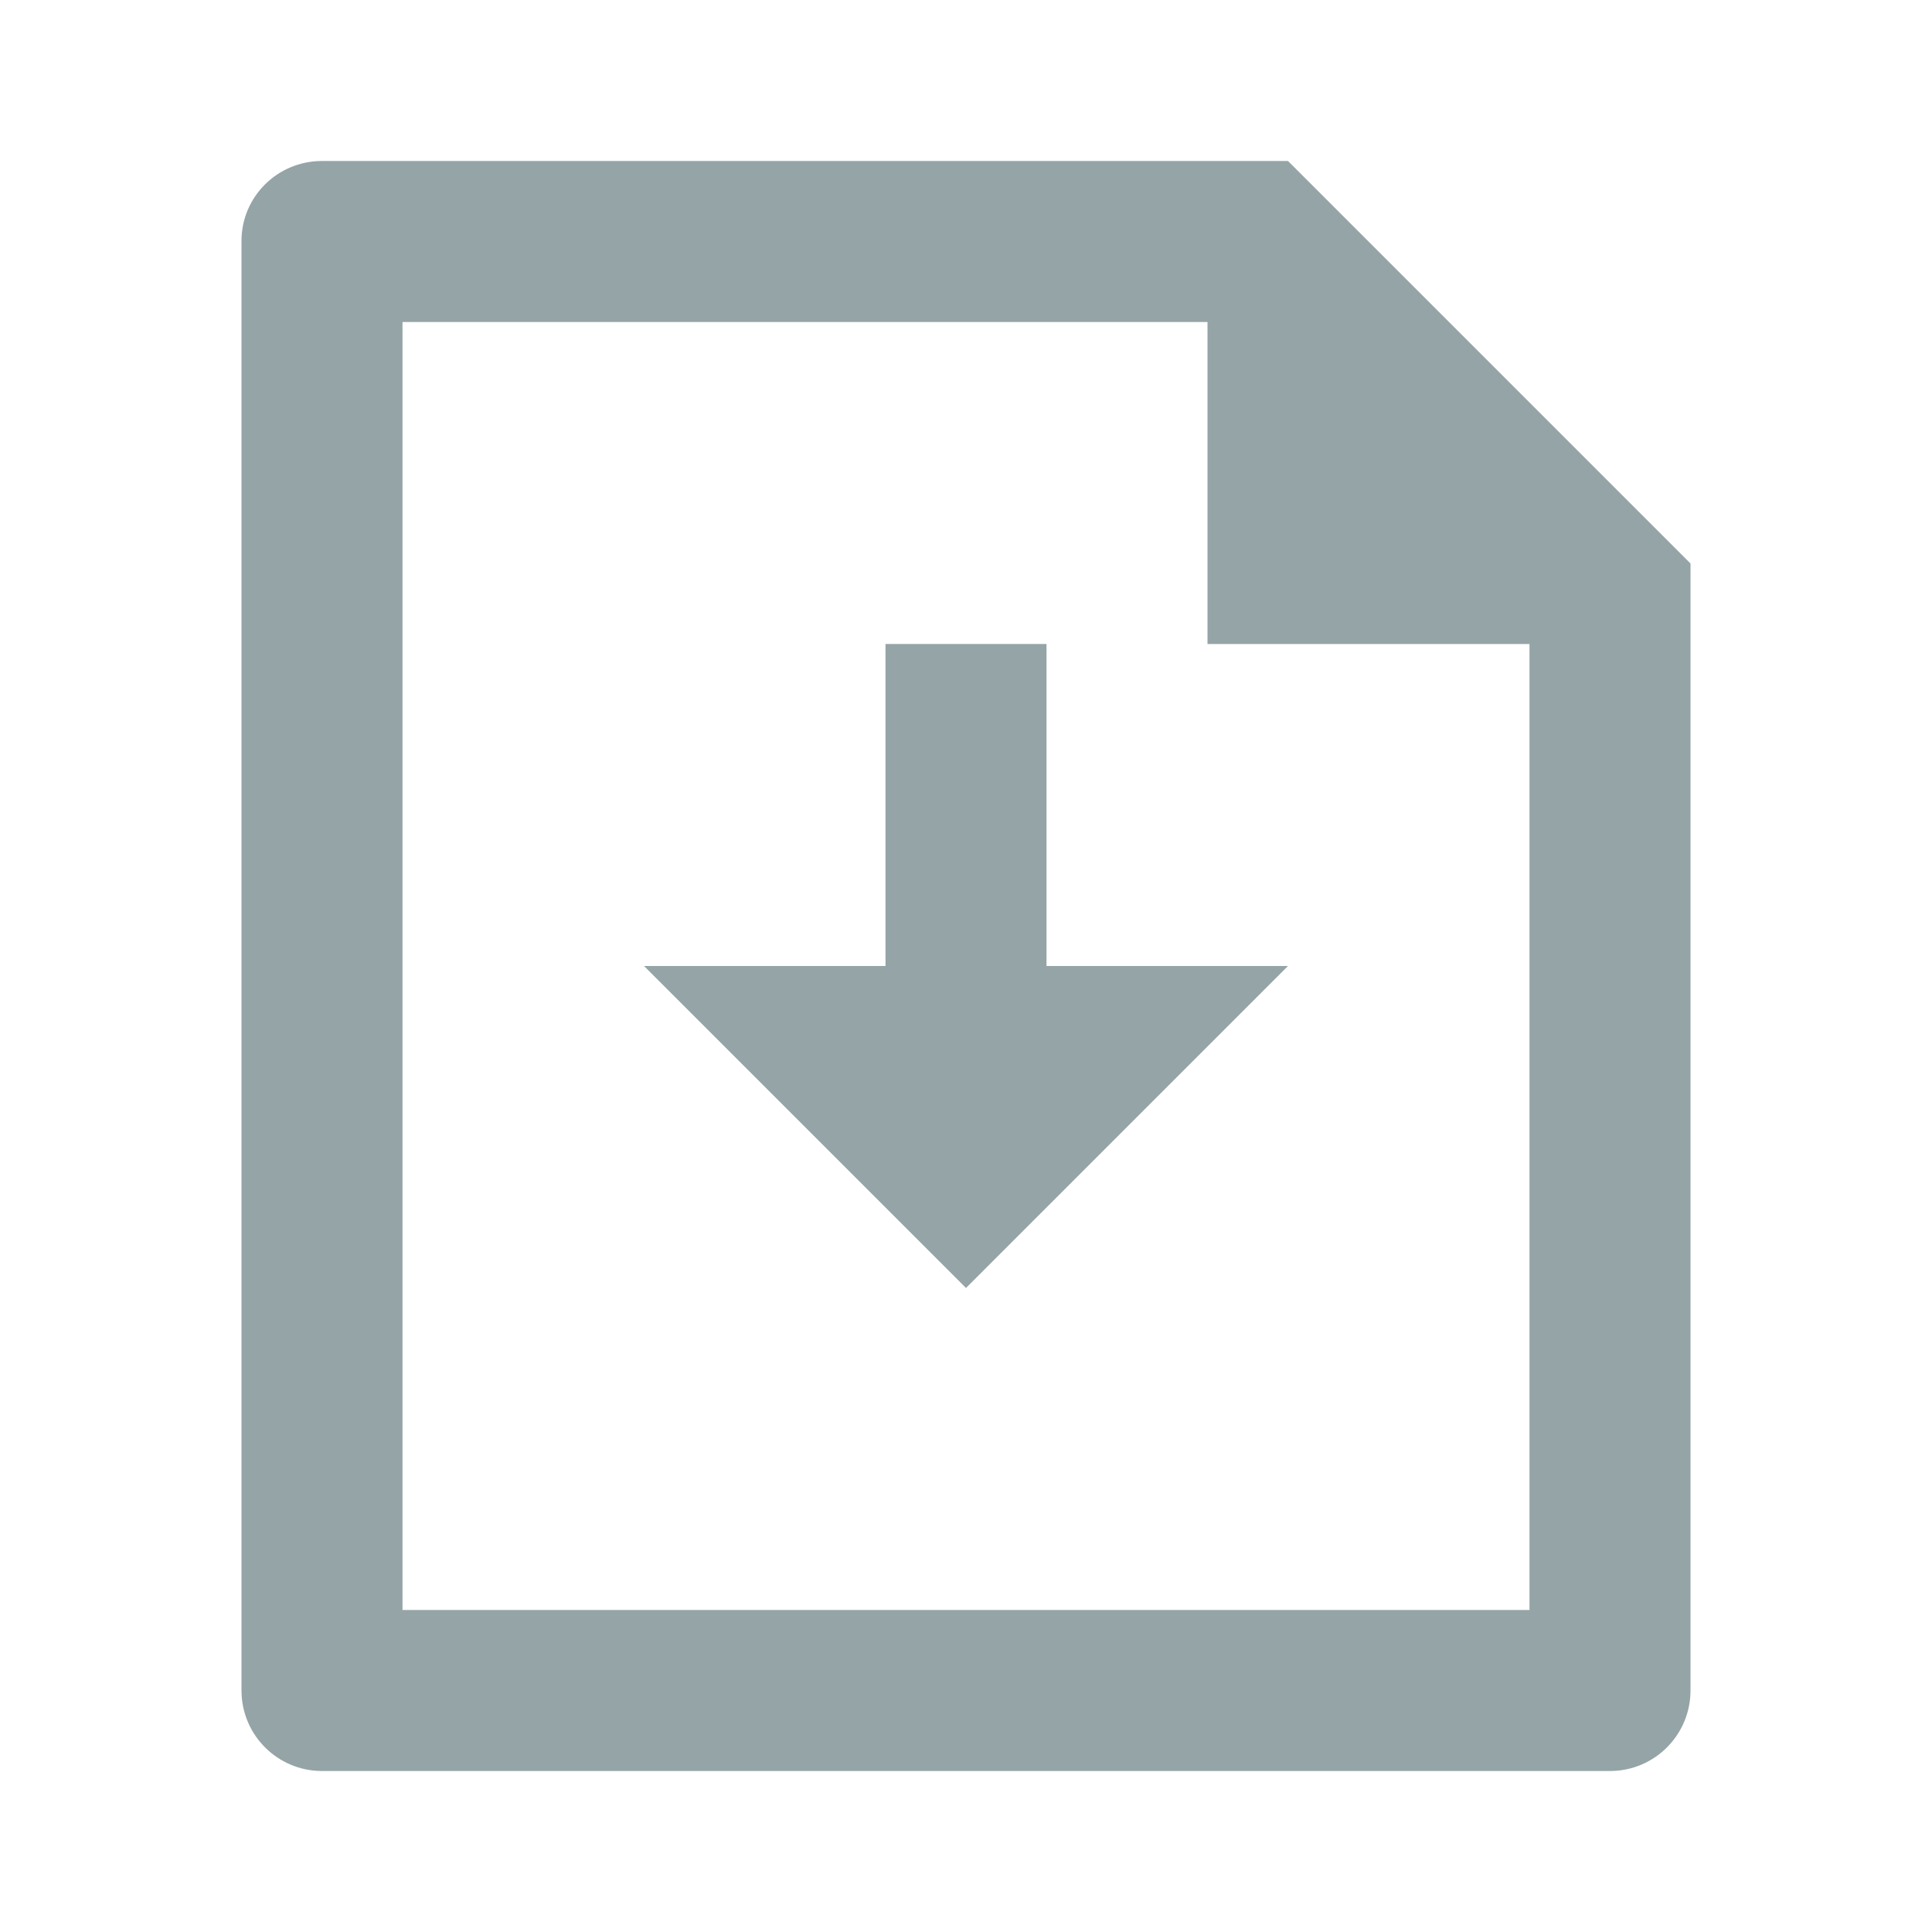
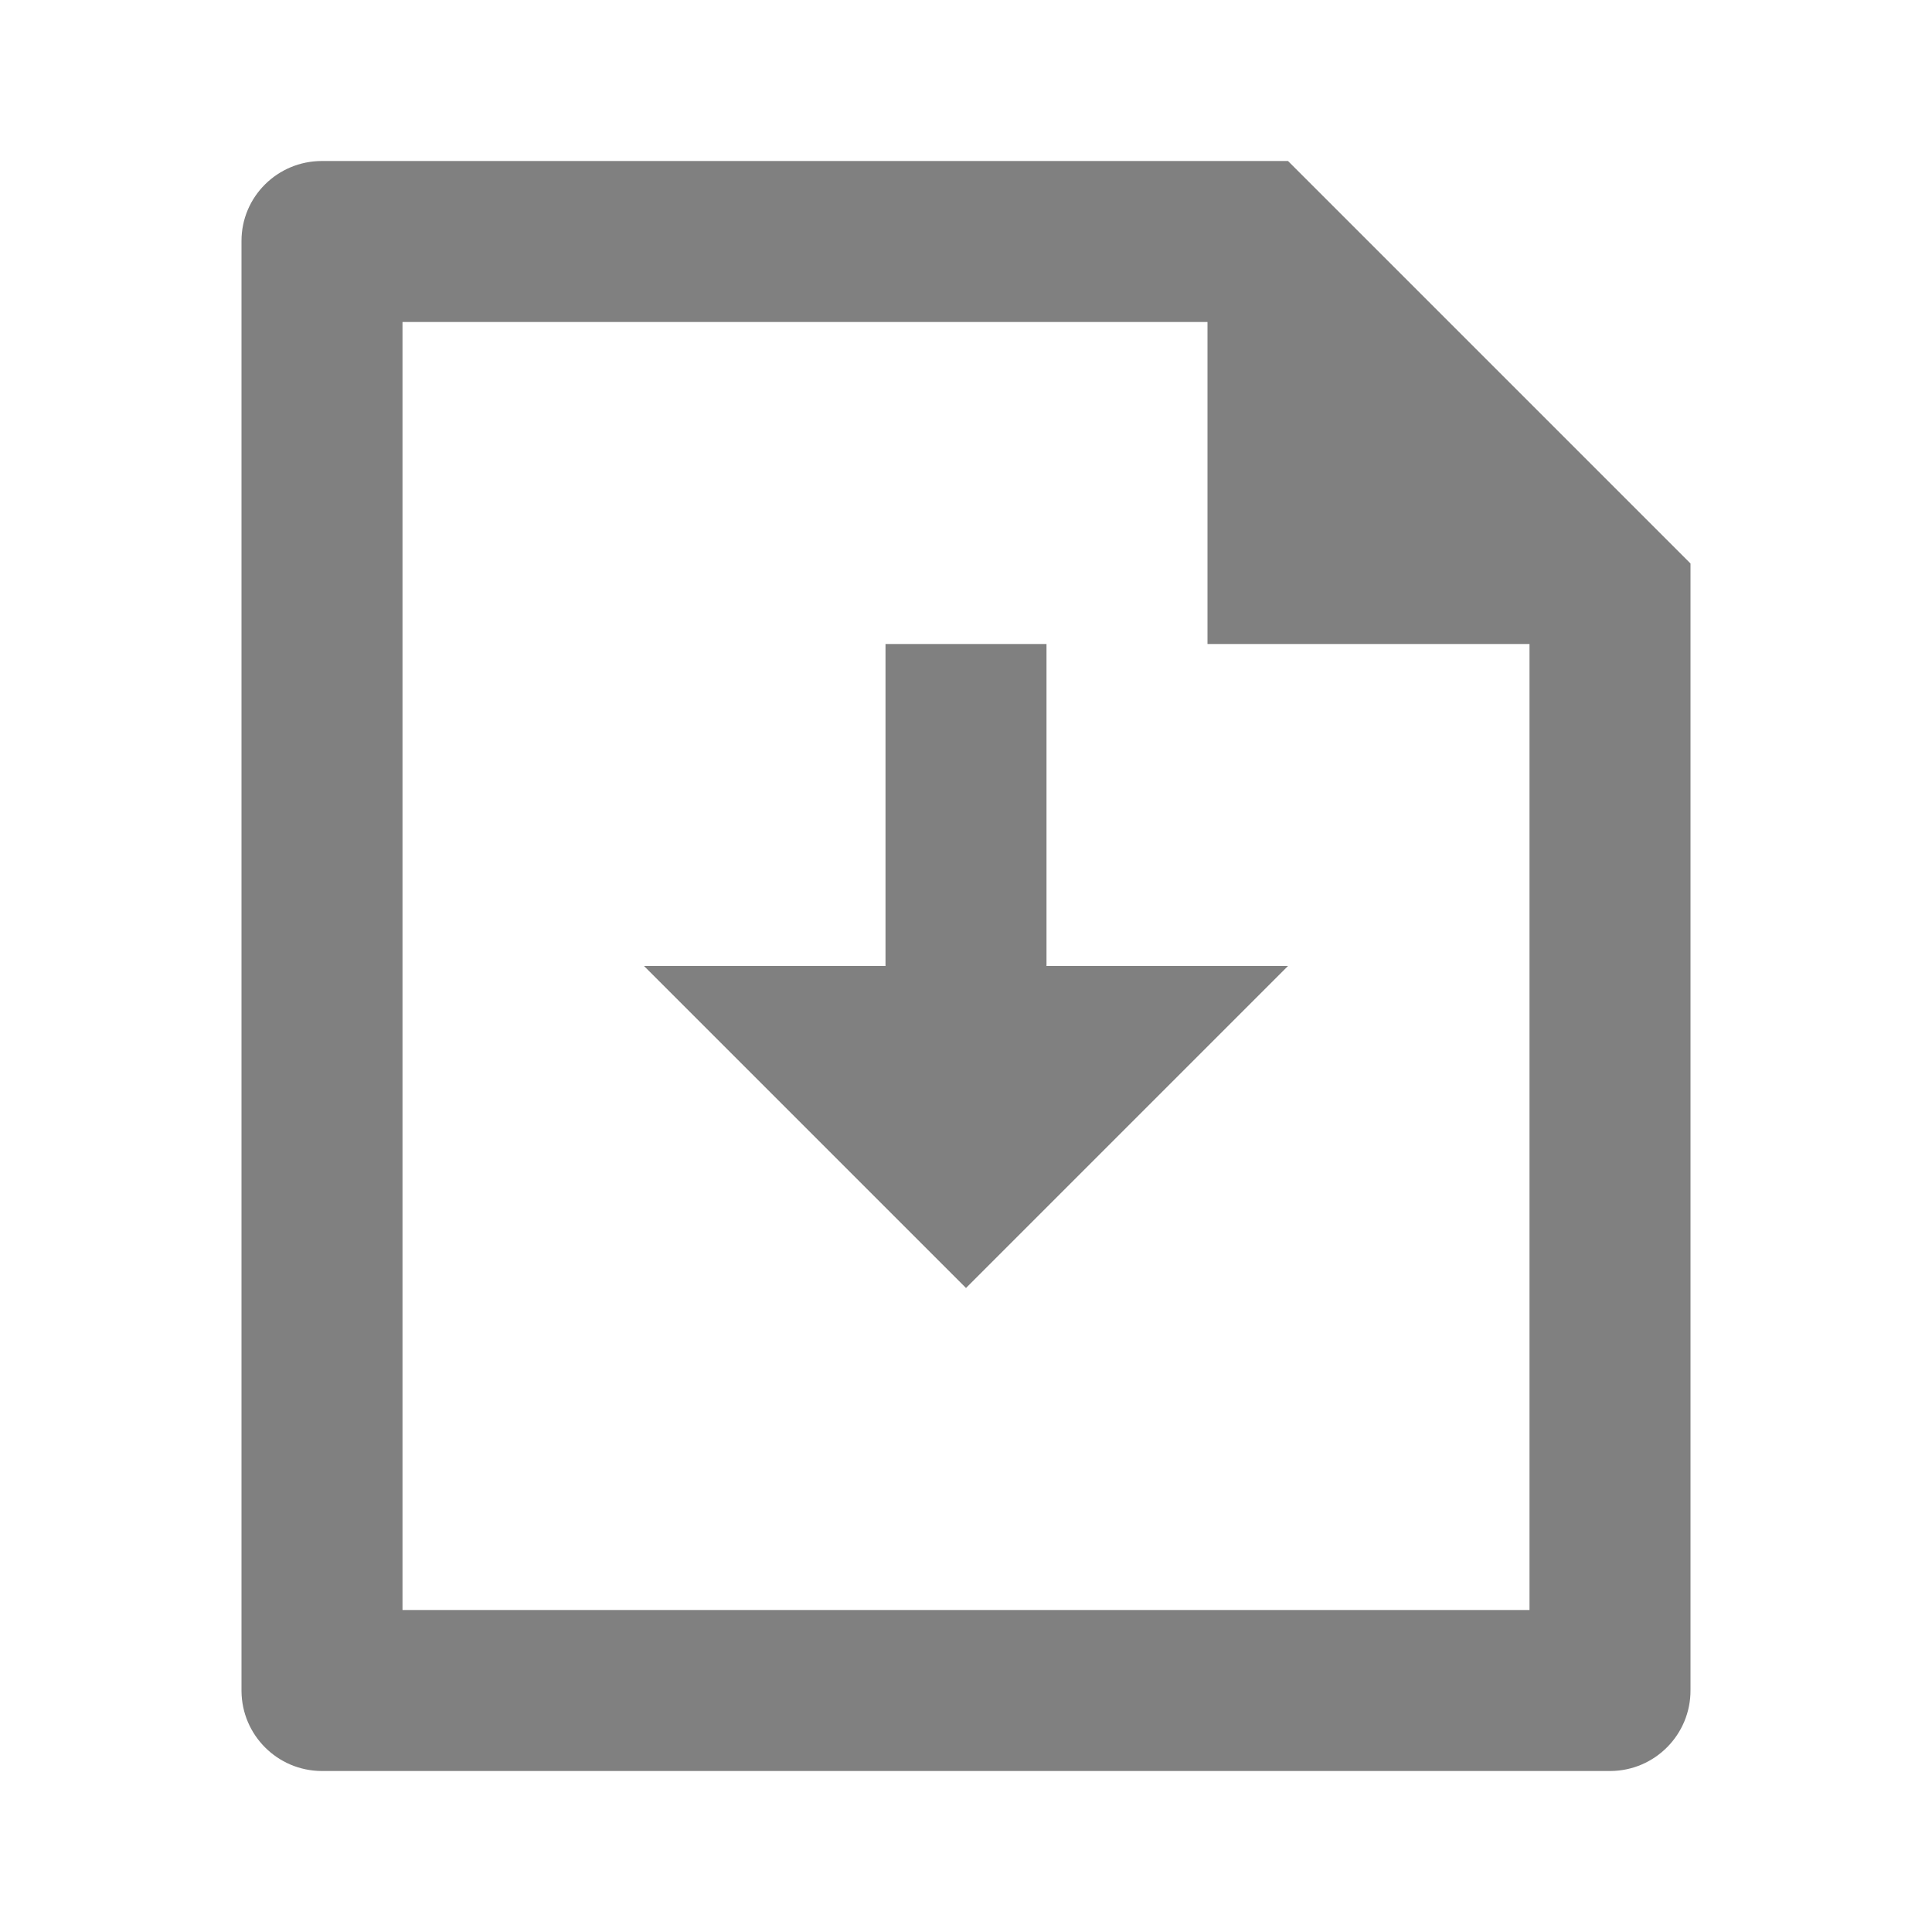
<svg xmlns="http://www.w3.org/2000/svg" viewBox="0 0 24 24" width="24" height="24">
  <path fill="none" d="M0 0h24v24H0z" />
-   <path d="M13 12h3l-4 4-4-4h3V8h2v4zm2-8H5v16h14V8h-4V4zM3 2.992C3 2.444 3.447 2 3.999 2H16l5 5v13.993A1 1 0 0 1 20.007 22H3.993A1 1 0 0 1 3 21.008V2.992z" fill="rgba(149,164,166,1)" />
+   <path d="M13 12h3l-4 4-4-4h3V8h2v4zm2-8H5v16h14V8h-4V4zM3 2.992C3 2.444 3.447 2 3.999 2H16l5 5v13.993A1 1 0 0 1 20.007 22H3.993A1 1 0 0 1 3 21.008V2.992z" fill="rgba(128,128,128,1)" />
</svg>
